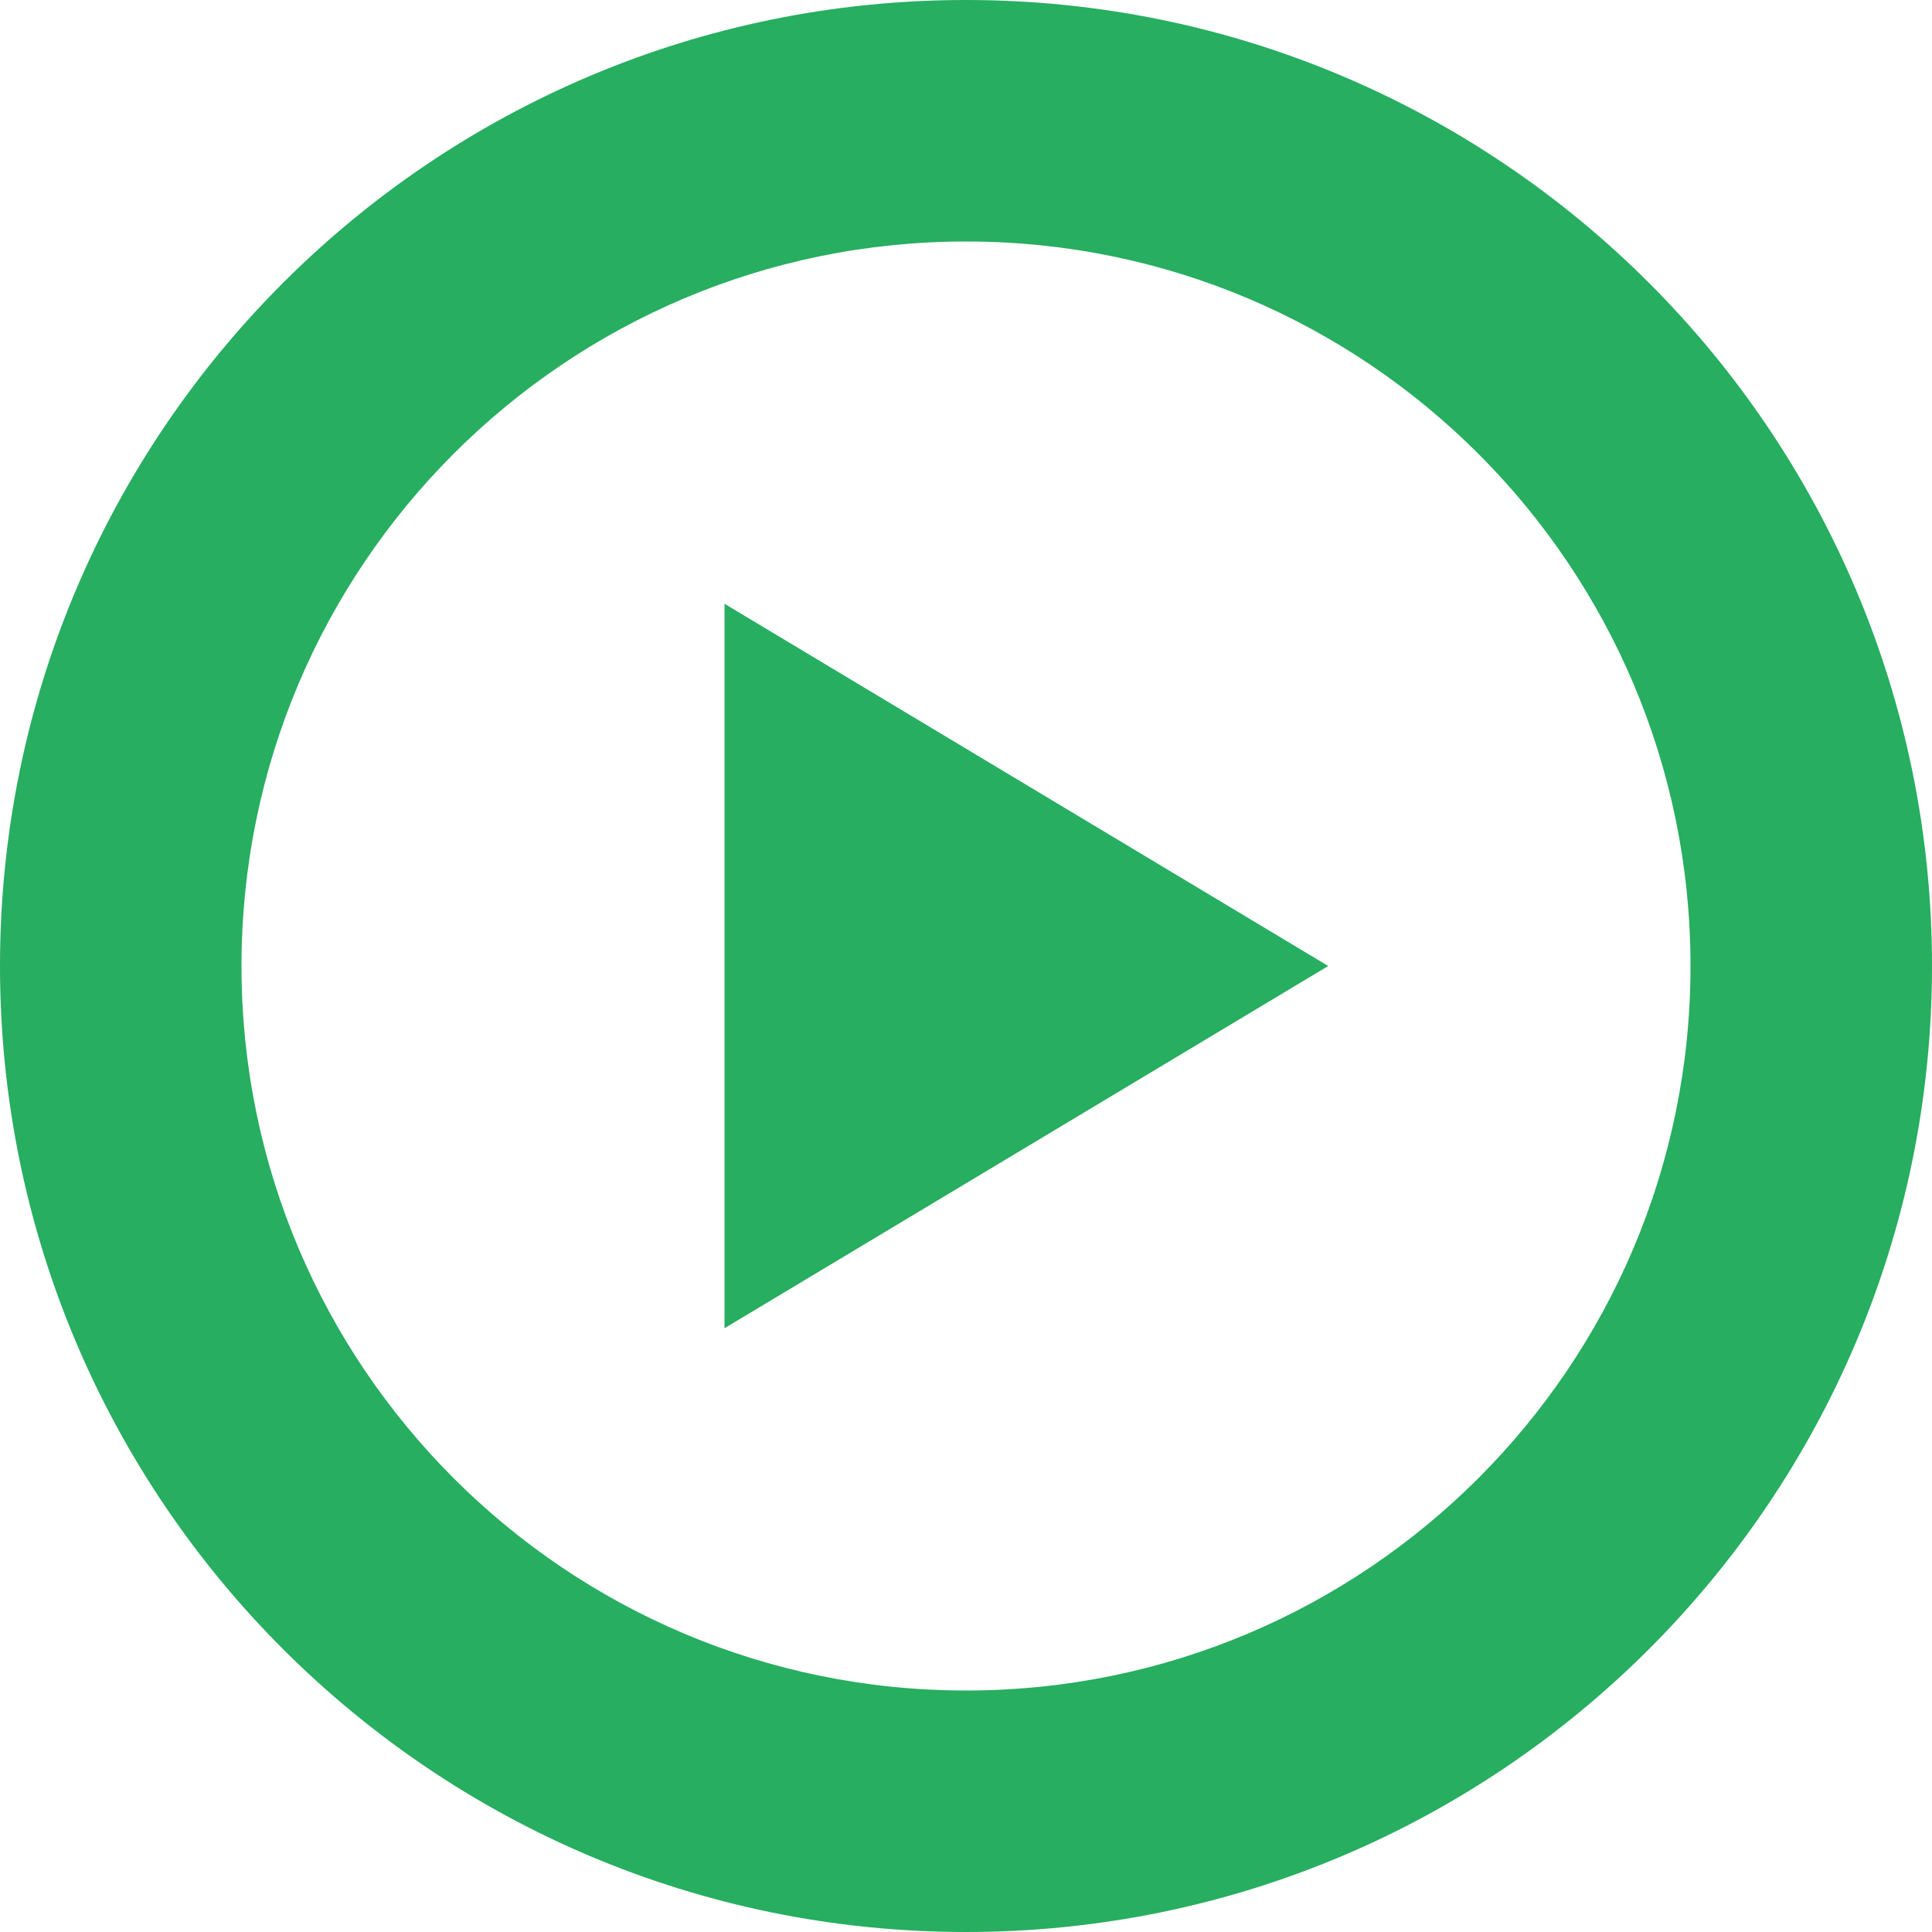
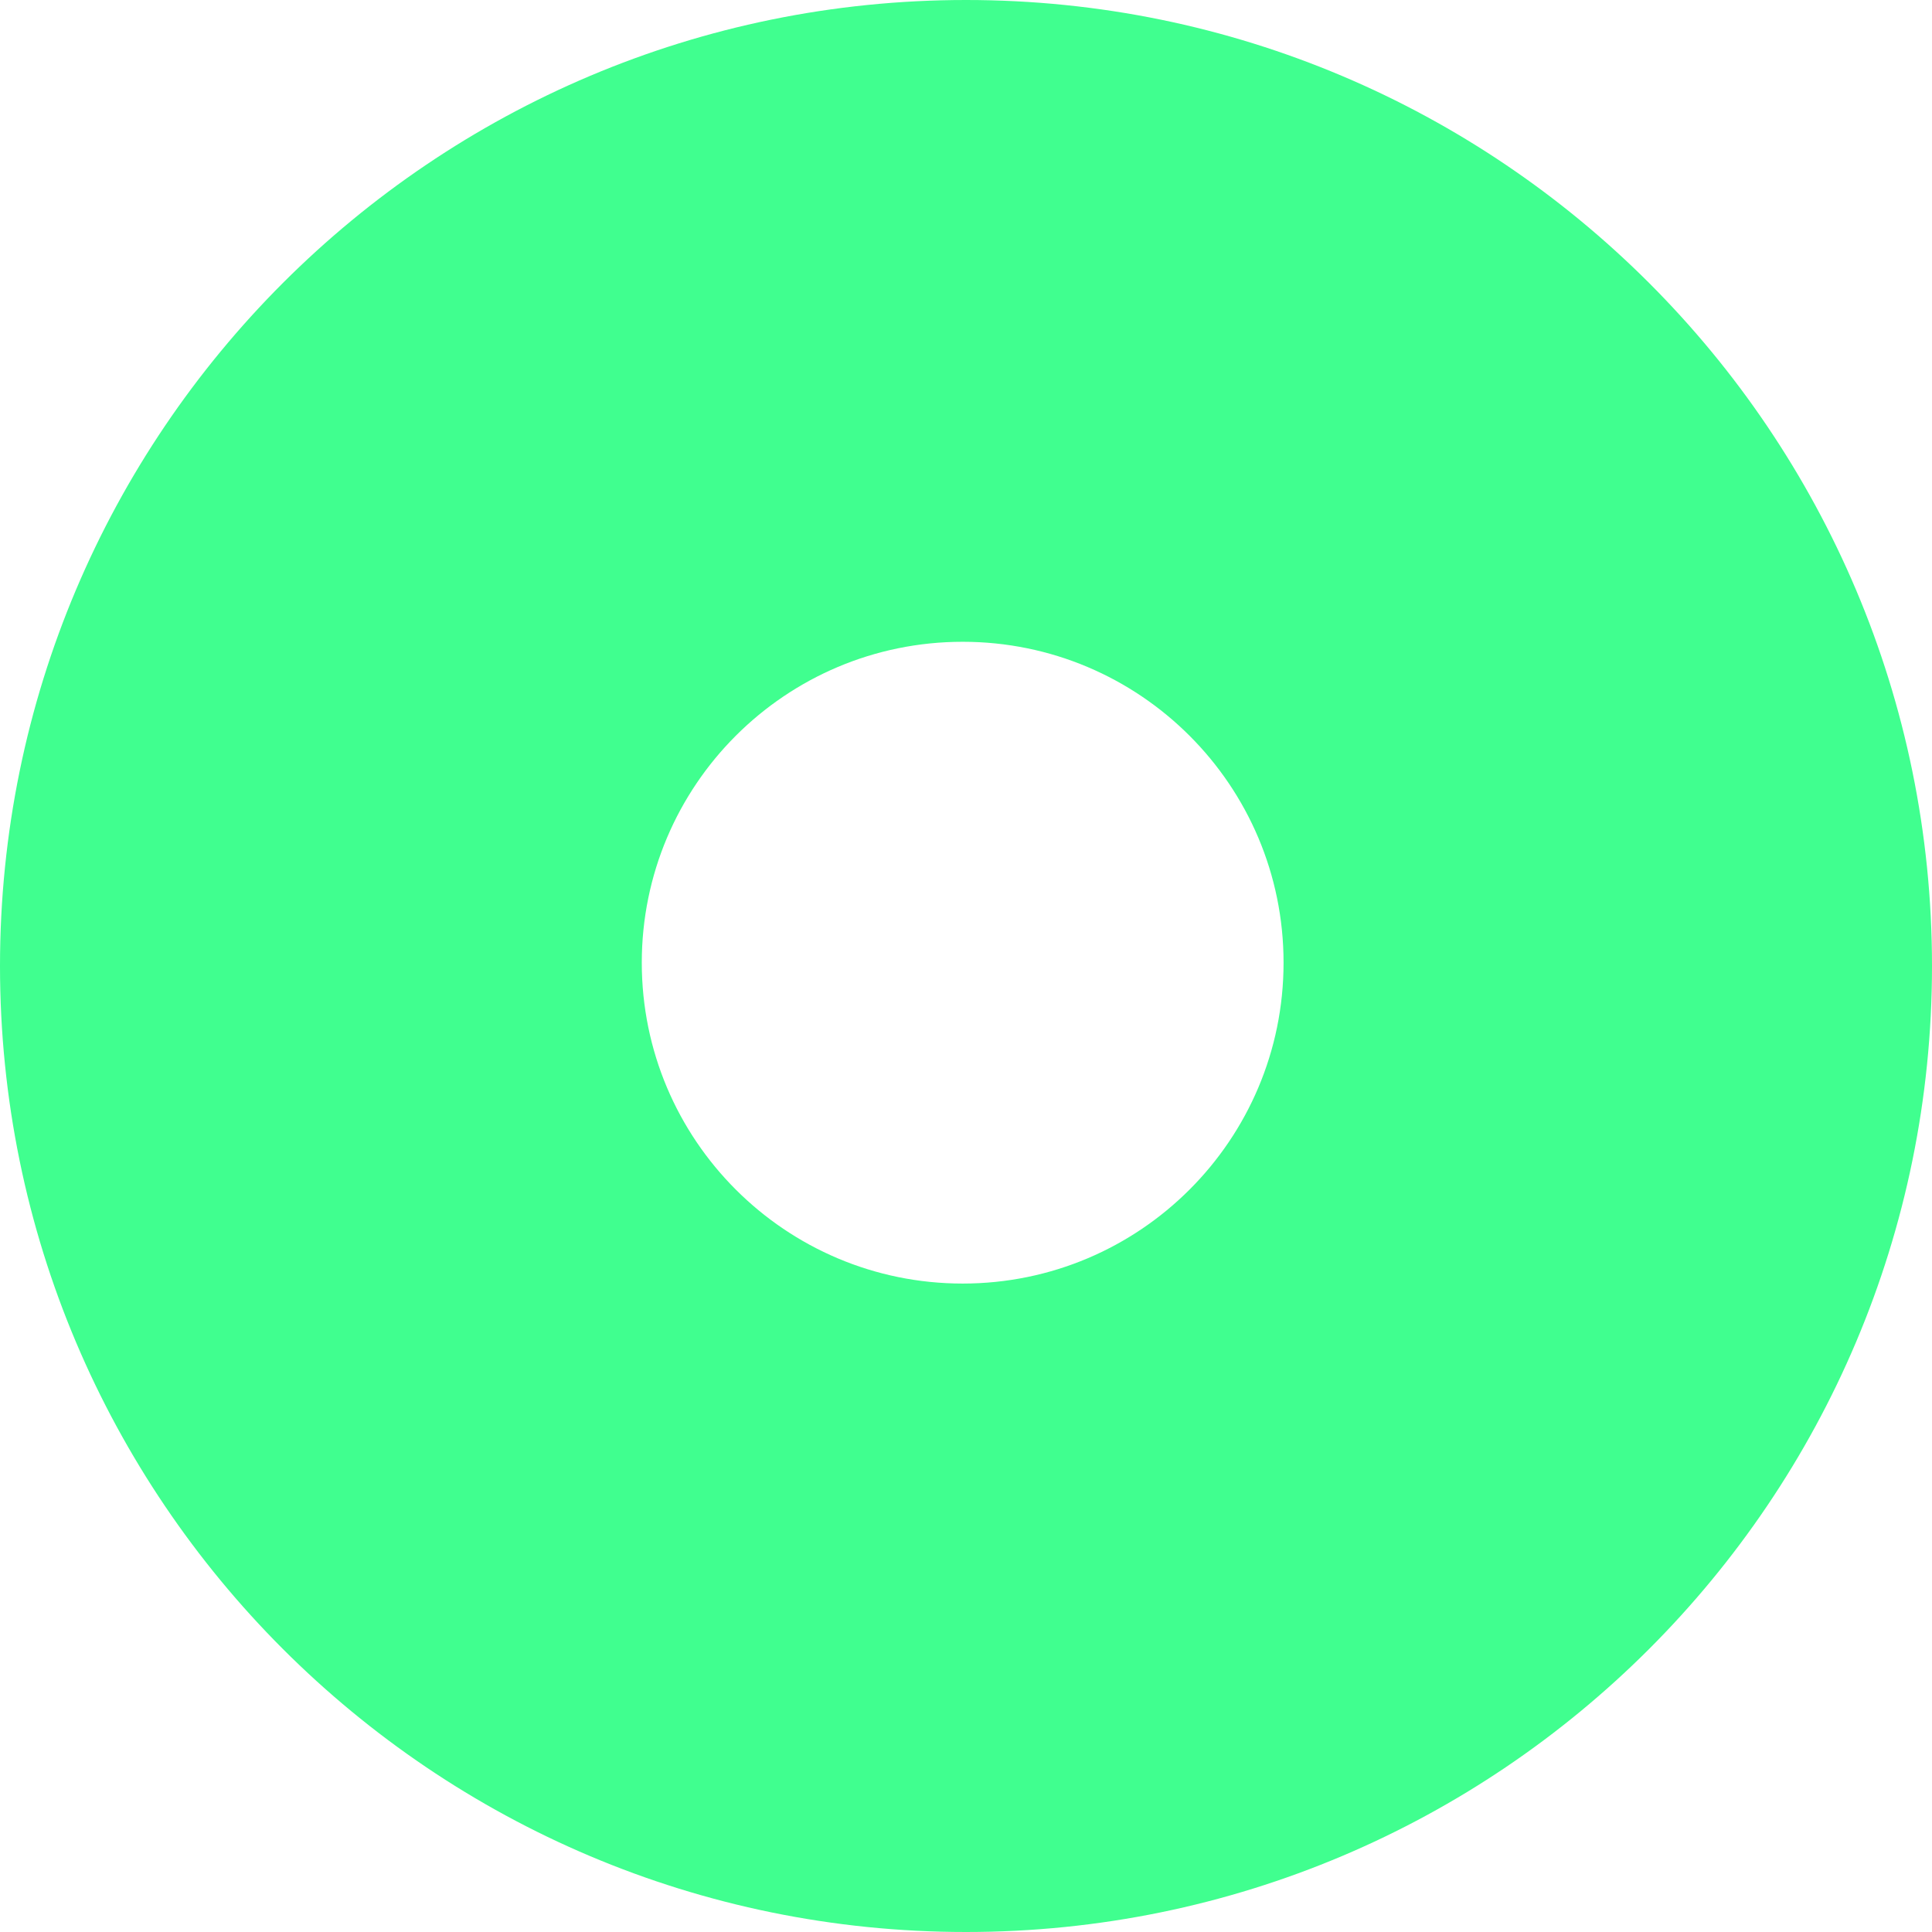
- <svg xmlns="http://www.w3.org/2000/svg" width="512" height="512" viewBox="0 0 512 512">
-   <path fill="#27ae60" d="m256,512c-141.375,0-256-114.625-256-256 0-141.391 114.625-256 256-256 141.375,0 256,114.609 256,256 0,141.375-114.625,256-256,256zm0-448c-106.031,0-192,85.969-192,192 0,106.031 85.969,192 192,192 106.03,0 192-85.969 192-192 0-106.031-85.969-192-192-192zm-64,96 160,96-160,96v-192z" />
+ <svg xmlns="http://www.w3.org/2000/svg" version="1.1" id="Ebene_1" x="0px" y="0px" width="512px" height="512px" viewBox="0 0 512 512" enable-background="new 0 0 512 512" xml:space="preserve">
+   <path fill="#40FF8F" d="M256,0C114.625,0,0,114.609,0,256c0,141.375,114.625,256,256,256s256-114.625,256-256  C512,114.609,397.375,0,256,0z M255.118,340.157c-46.966,0-85.039-38.073-85.039-85.039s38.073-85.039,85.039-85.039  s85.039,38.073,85.039,85.039S302.084,340.157,255.118,340.157z" />
</svg>
